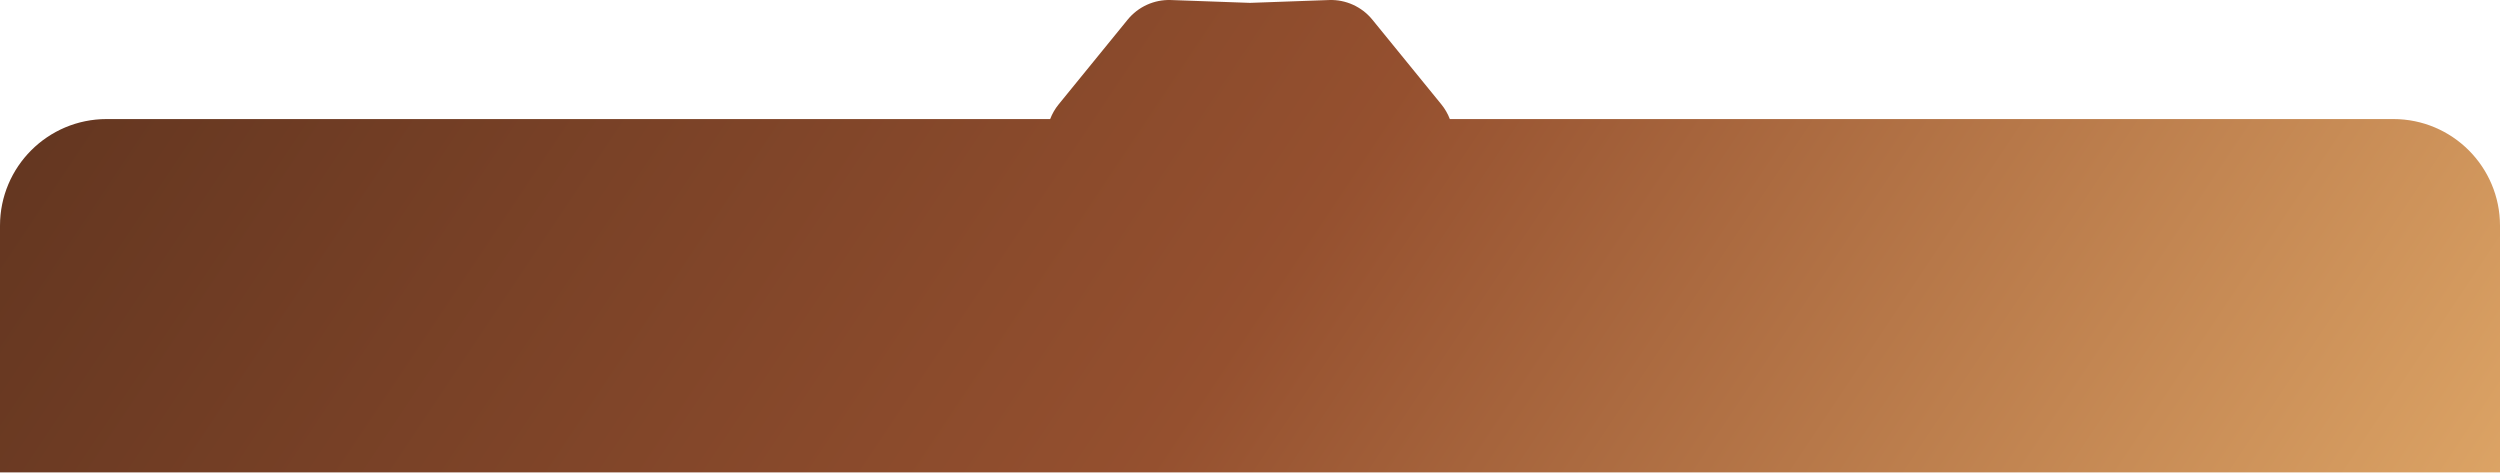
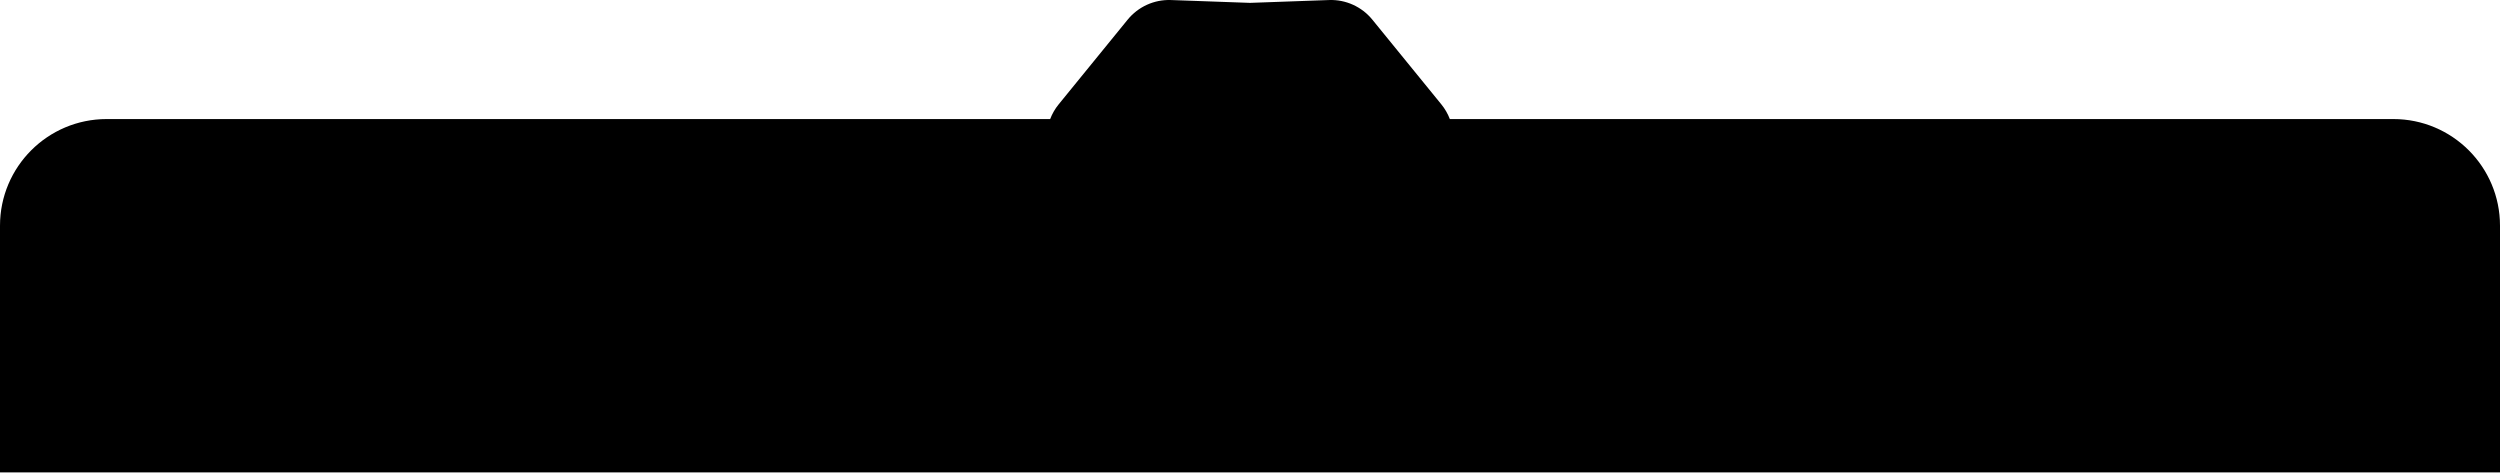
<svg xmlns="http://www.w3.org/2000/svg" width="375" height="71" viewBox="0 0 375 71" fill="none">
  <path fill-rule="evenodd" clip-rule="evenodd" d="M217.475 17.858C217.173 17.066 216.745 16.322 216.203 15.656L205.851 2.948C204.268 1.004 201.866 -0.085 199.362 0.005L187.5 0.43L175.638 0.005C173.134 -0.085 170.732 1.004 169.149 2.948L158.797 15.656C158.255 16.322 157.827 17.066 157.525 17.858H16C7.163 17.858 0 25.021 0 33.858V70.858H375V33.858C375 25.021 367.837 17.858 359 17.858H217.475Z" fill="url(#paint0_linear_3315_24119)" />
  <defs>
    <linearGradient id="paint0_linear_3315_24119" x1="-2.37517e-05" y1="-24.463" x2="353.854" y2="211.411" gradientUnits="userSpaceOnUse">
-       <stop stop-color="#5C321E" />
-       <stop offset="0.461" stop-color="#95502F" />
-       <stop offset="1" stop-color="#F5C178" />
+       <stop stopColor="#5C321E" />
+       <stop offset="0.461" stopColor="#95502F" />
+       <stop offset="1" stopColor="#F5C178" />
    </linearGradient>
  </defs>
</svg>
